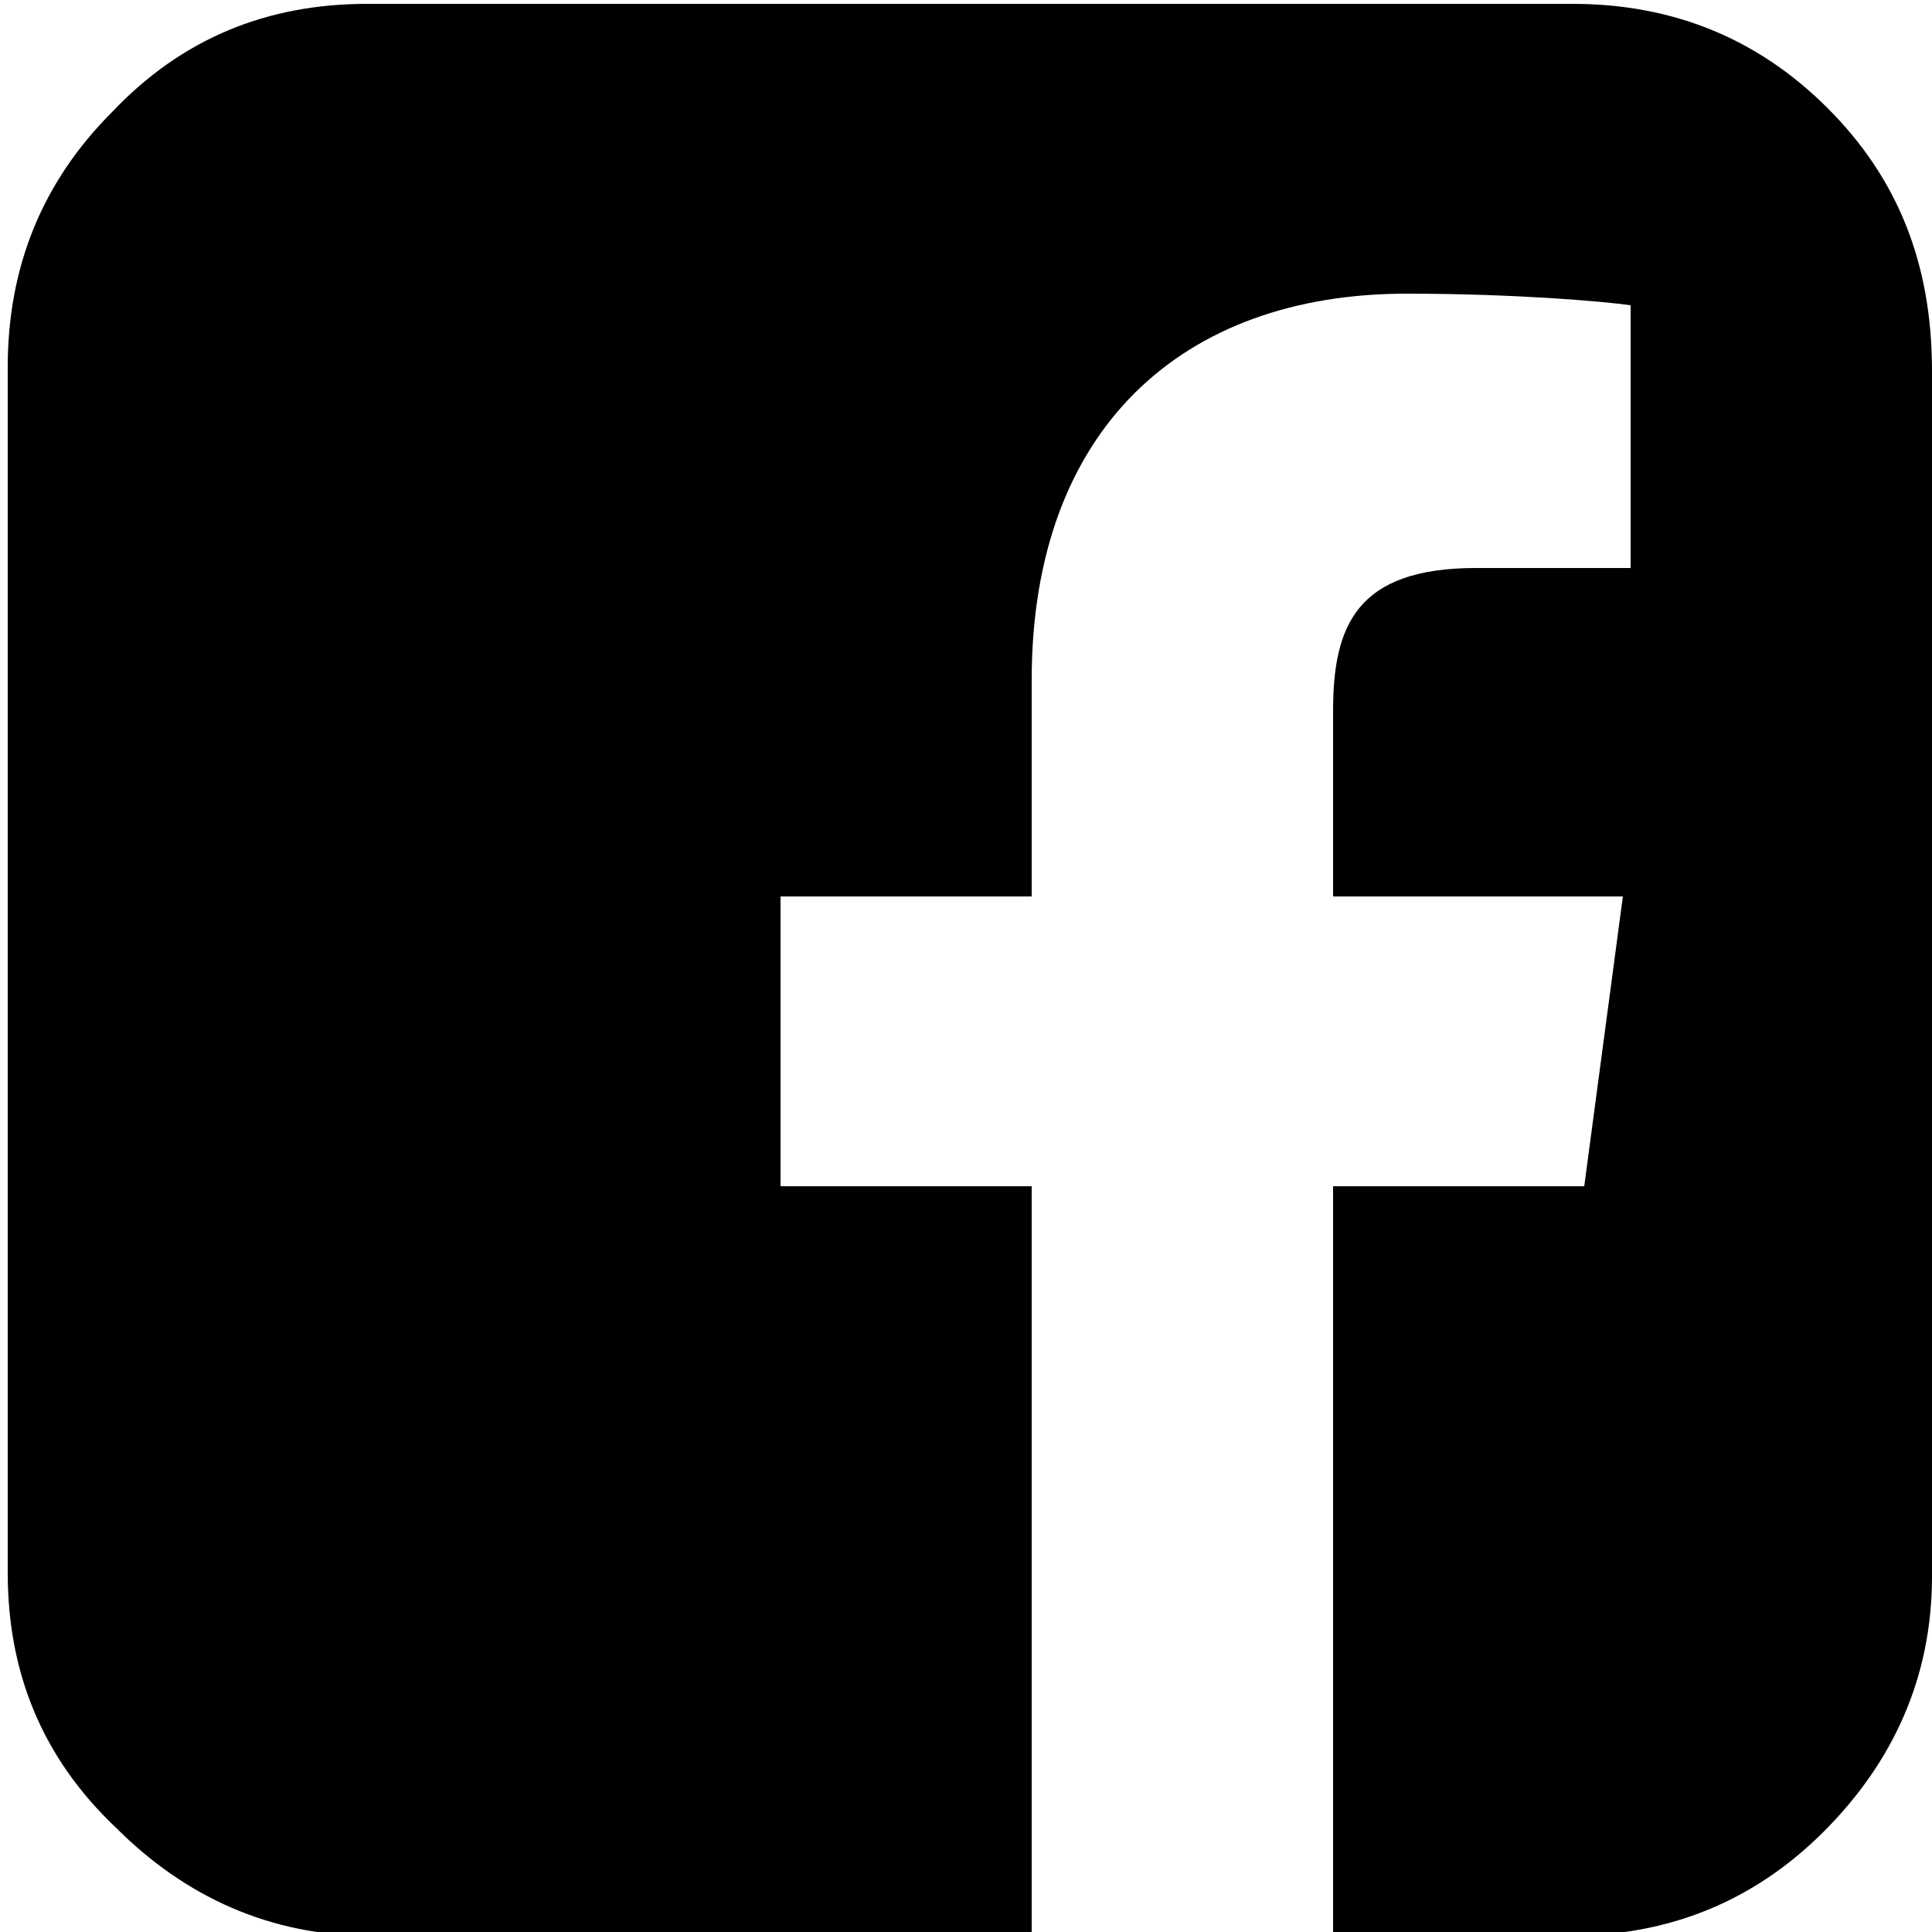
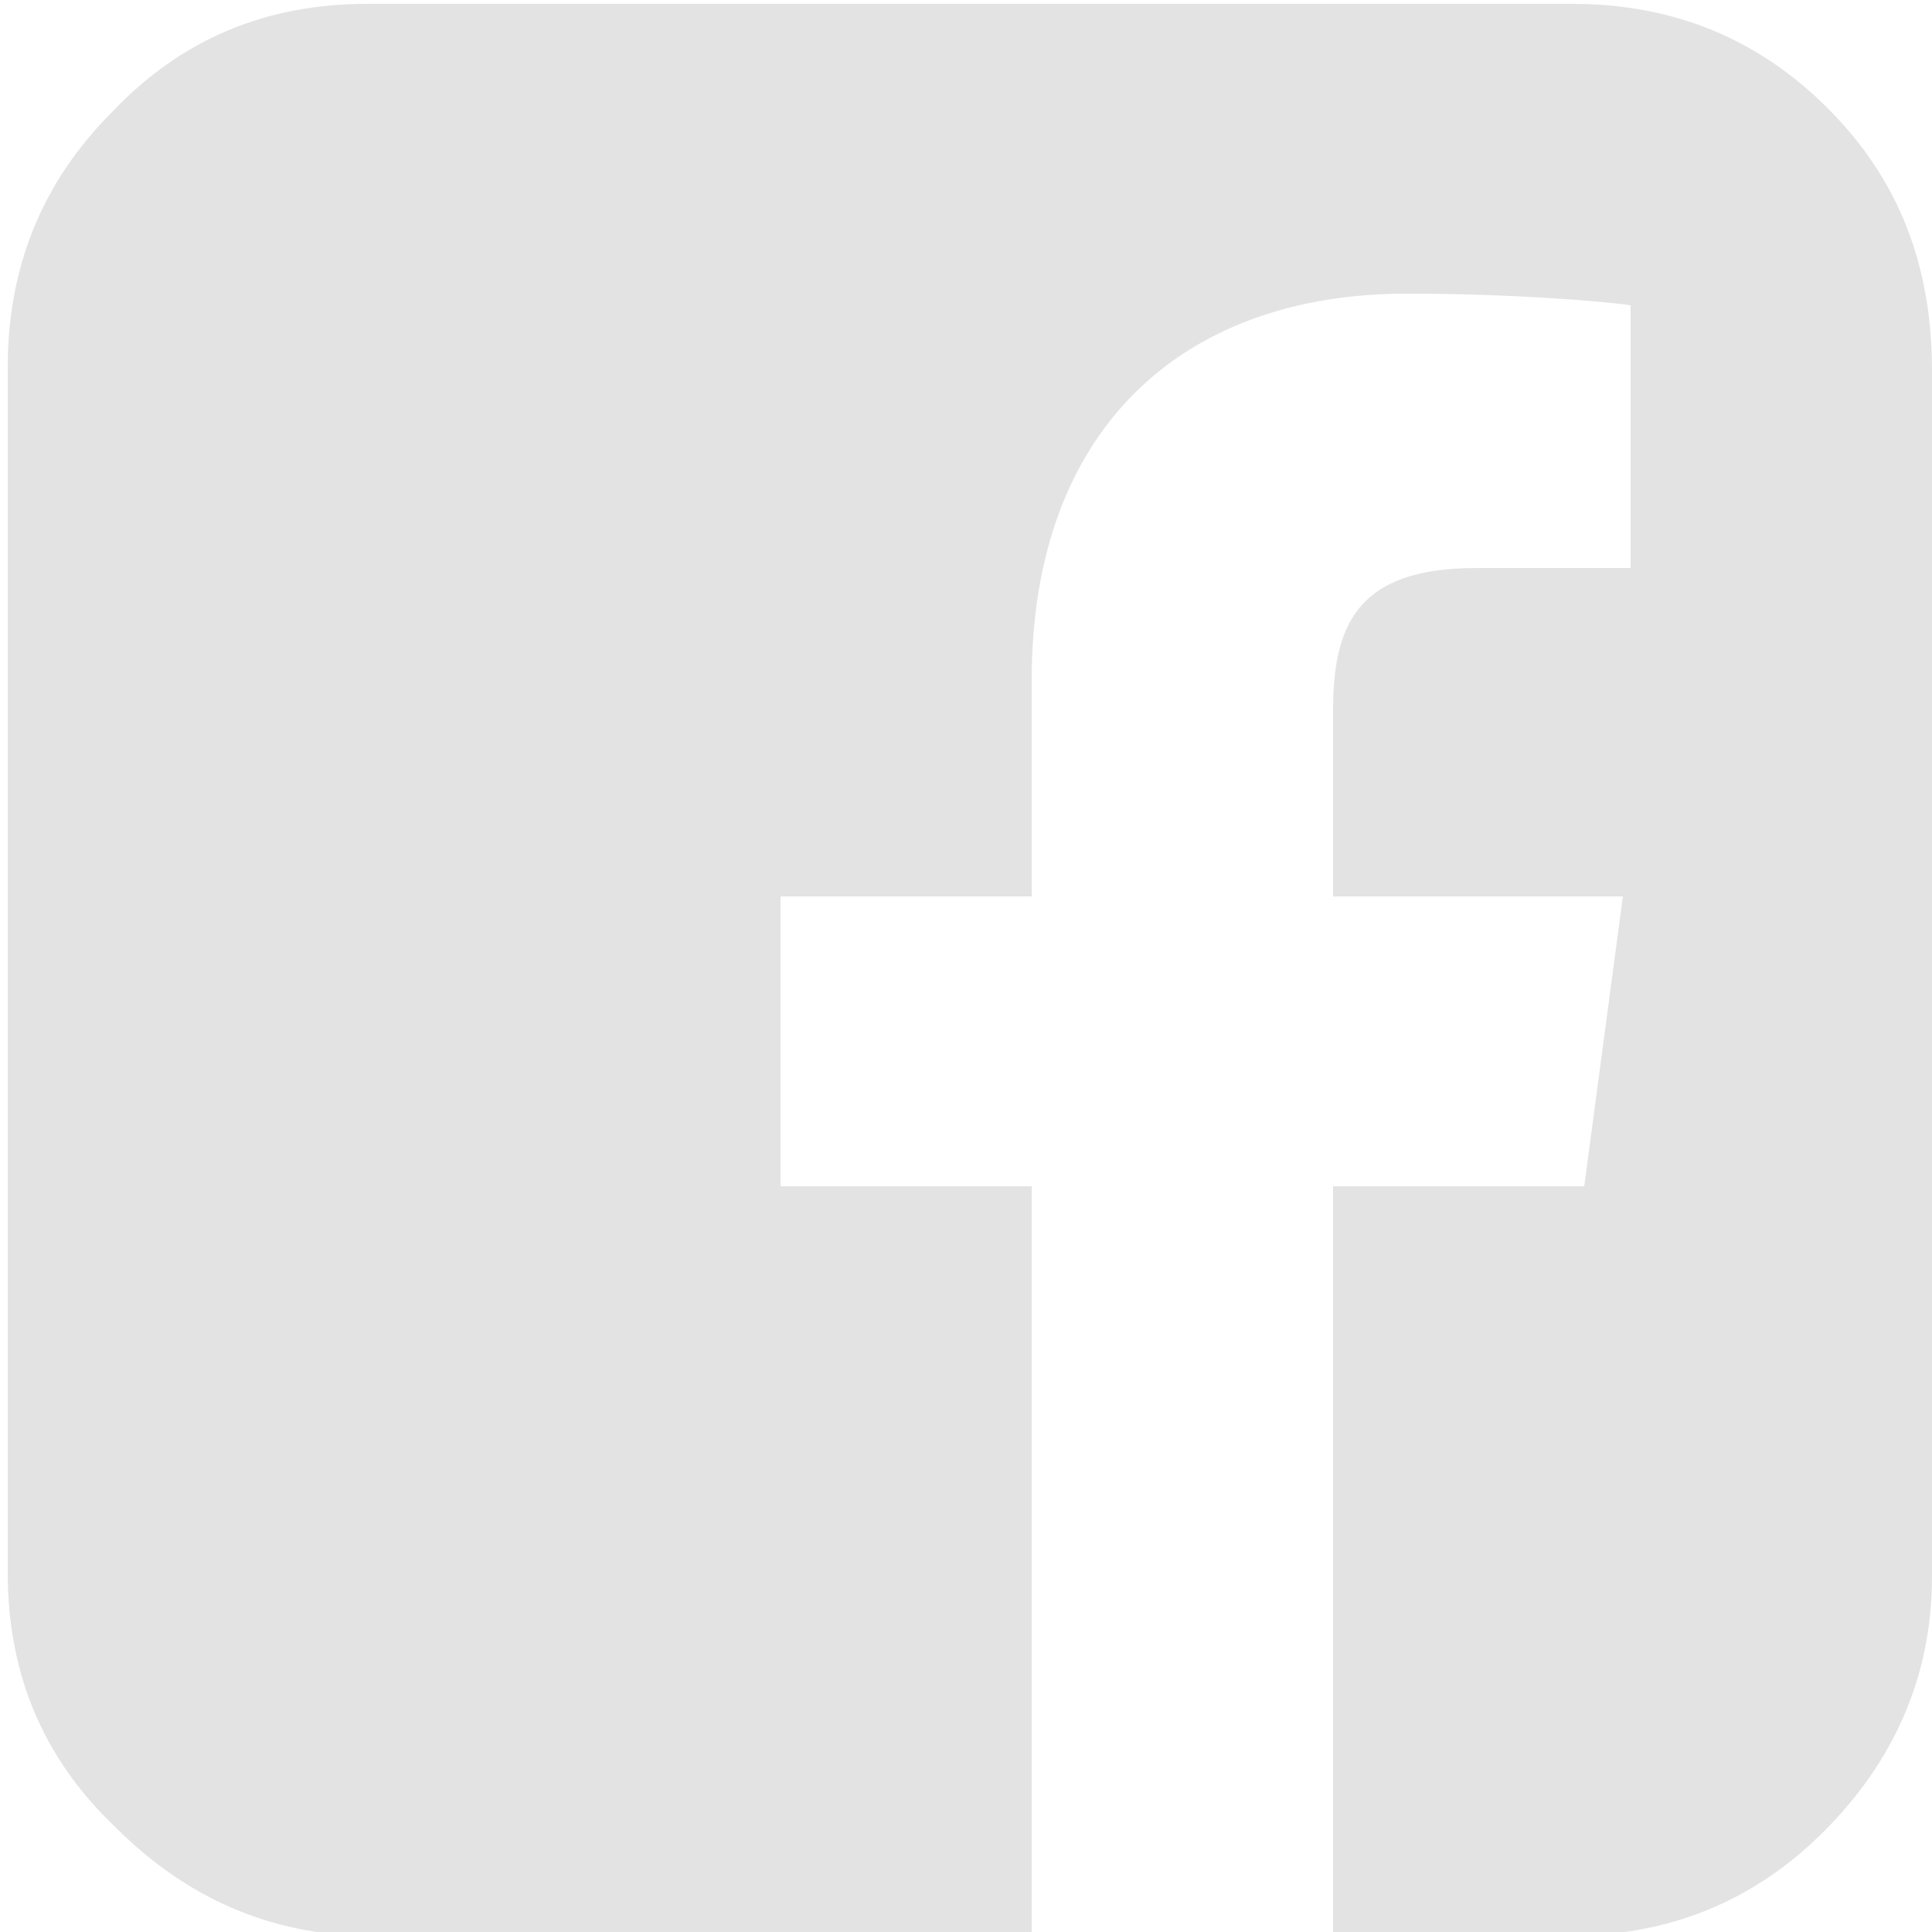
<svg xmlns="http://www.w3.org/2000/svg" width="14" height="14" viewBox="-25.2 5644.1 50 50">
-   <path class="fb" d="M22.1 5646.9c-1.8-1.8-4-2.7-6.6-2.7h-31.2c-2.6 0-4.8 0.9-6.6 2.8 -1.8 1.8-2.7 4-2.7 6.6v31.2c0 2.6 0.9 4.8 2.8 6.6 1.8 1.8 4 2.8 6.6 2.8H1.5v-19.4h-6.5v-7.5h6.5v-5.6c0-6.5 3.9-10 9.7-10 2.8 0 5.1 0.2 5.8 0.3v6.8l-4 0c-3.1 0-3.7 1.5-3.7 3.7v4.8h7.5l-1 7.5H9.3v19.4h6.1c2.6 0 4.8-0.9 6.6-2.7s2.8-4 2.8-6.6v-31.2C24.8 5650.9 23.9 5648.7 22.1 5646.9z" />
+   <path style="fill: #e3e3e3" d="M22.1 5646.9c-1.8-1.8-4-2.7-6.6-2.7h-31.2c-2.6 0-4.8 0.9-6.6 2.8 -1.8 1.8-2.7 4-2.7 6.6v31.2c0 2.6 0.9 4.8 2.8 6.6 1.8 1.8 4 2.8 6.6 2.8H1.5v-19.4h-6.5v-7.5h6.5v-5.6c0-6.5 3.9-10 9.7-10 2.8 0 5.1 0.2 5.8 0.3v6.8l-4 0c-3.1 0-3.7 1.5-3.7 3.7v4.8h7.5l-1 7.5H9.3v19.4h6.1c2.6 0 4.8-0.9 6.6-2.7s2.8-4 2.8-6.6v-31.2C24.8 5650.9 23.9 5648.7 22.1 5646.9z" />
</svg>
